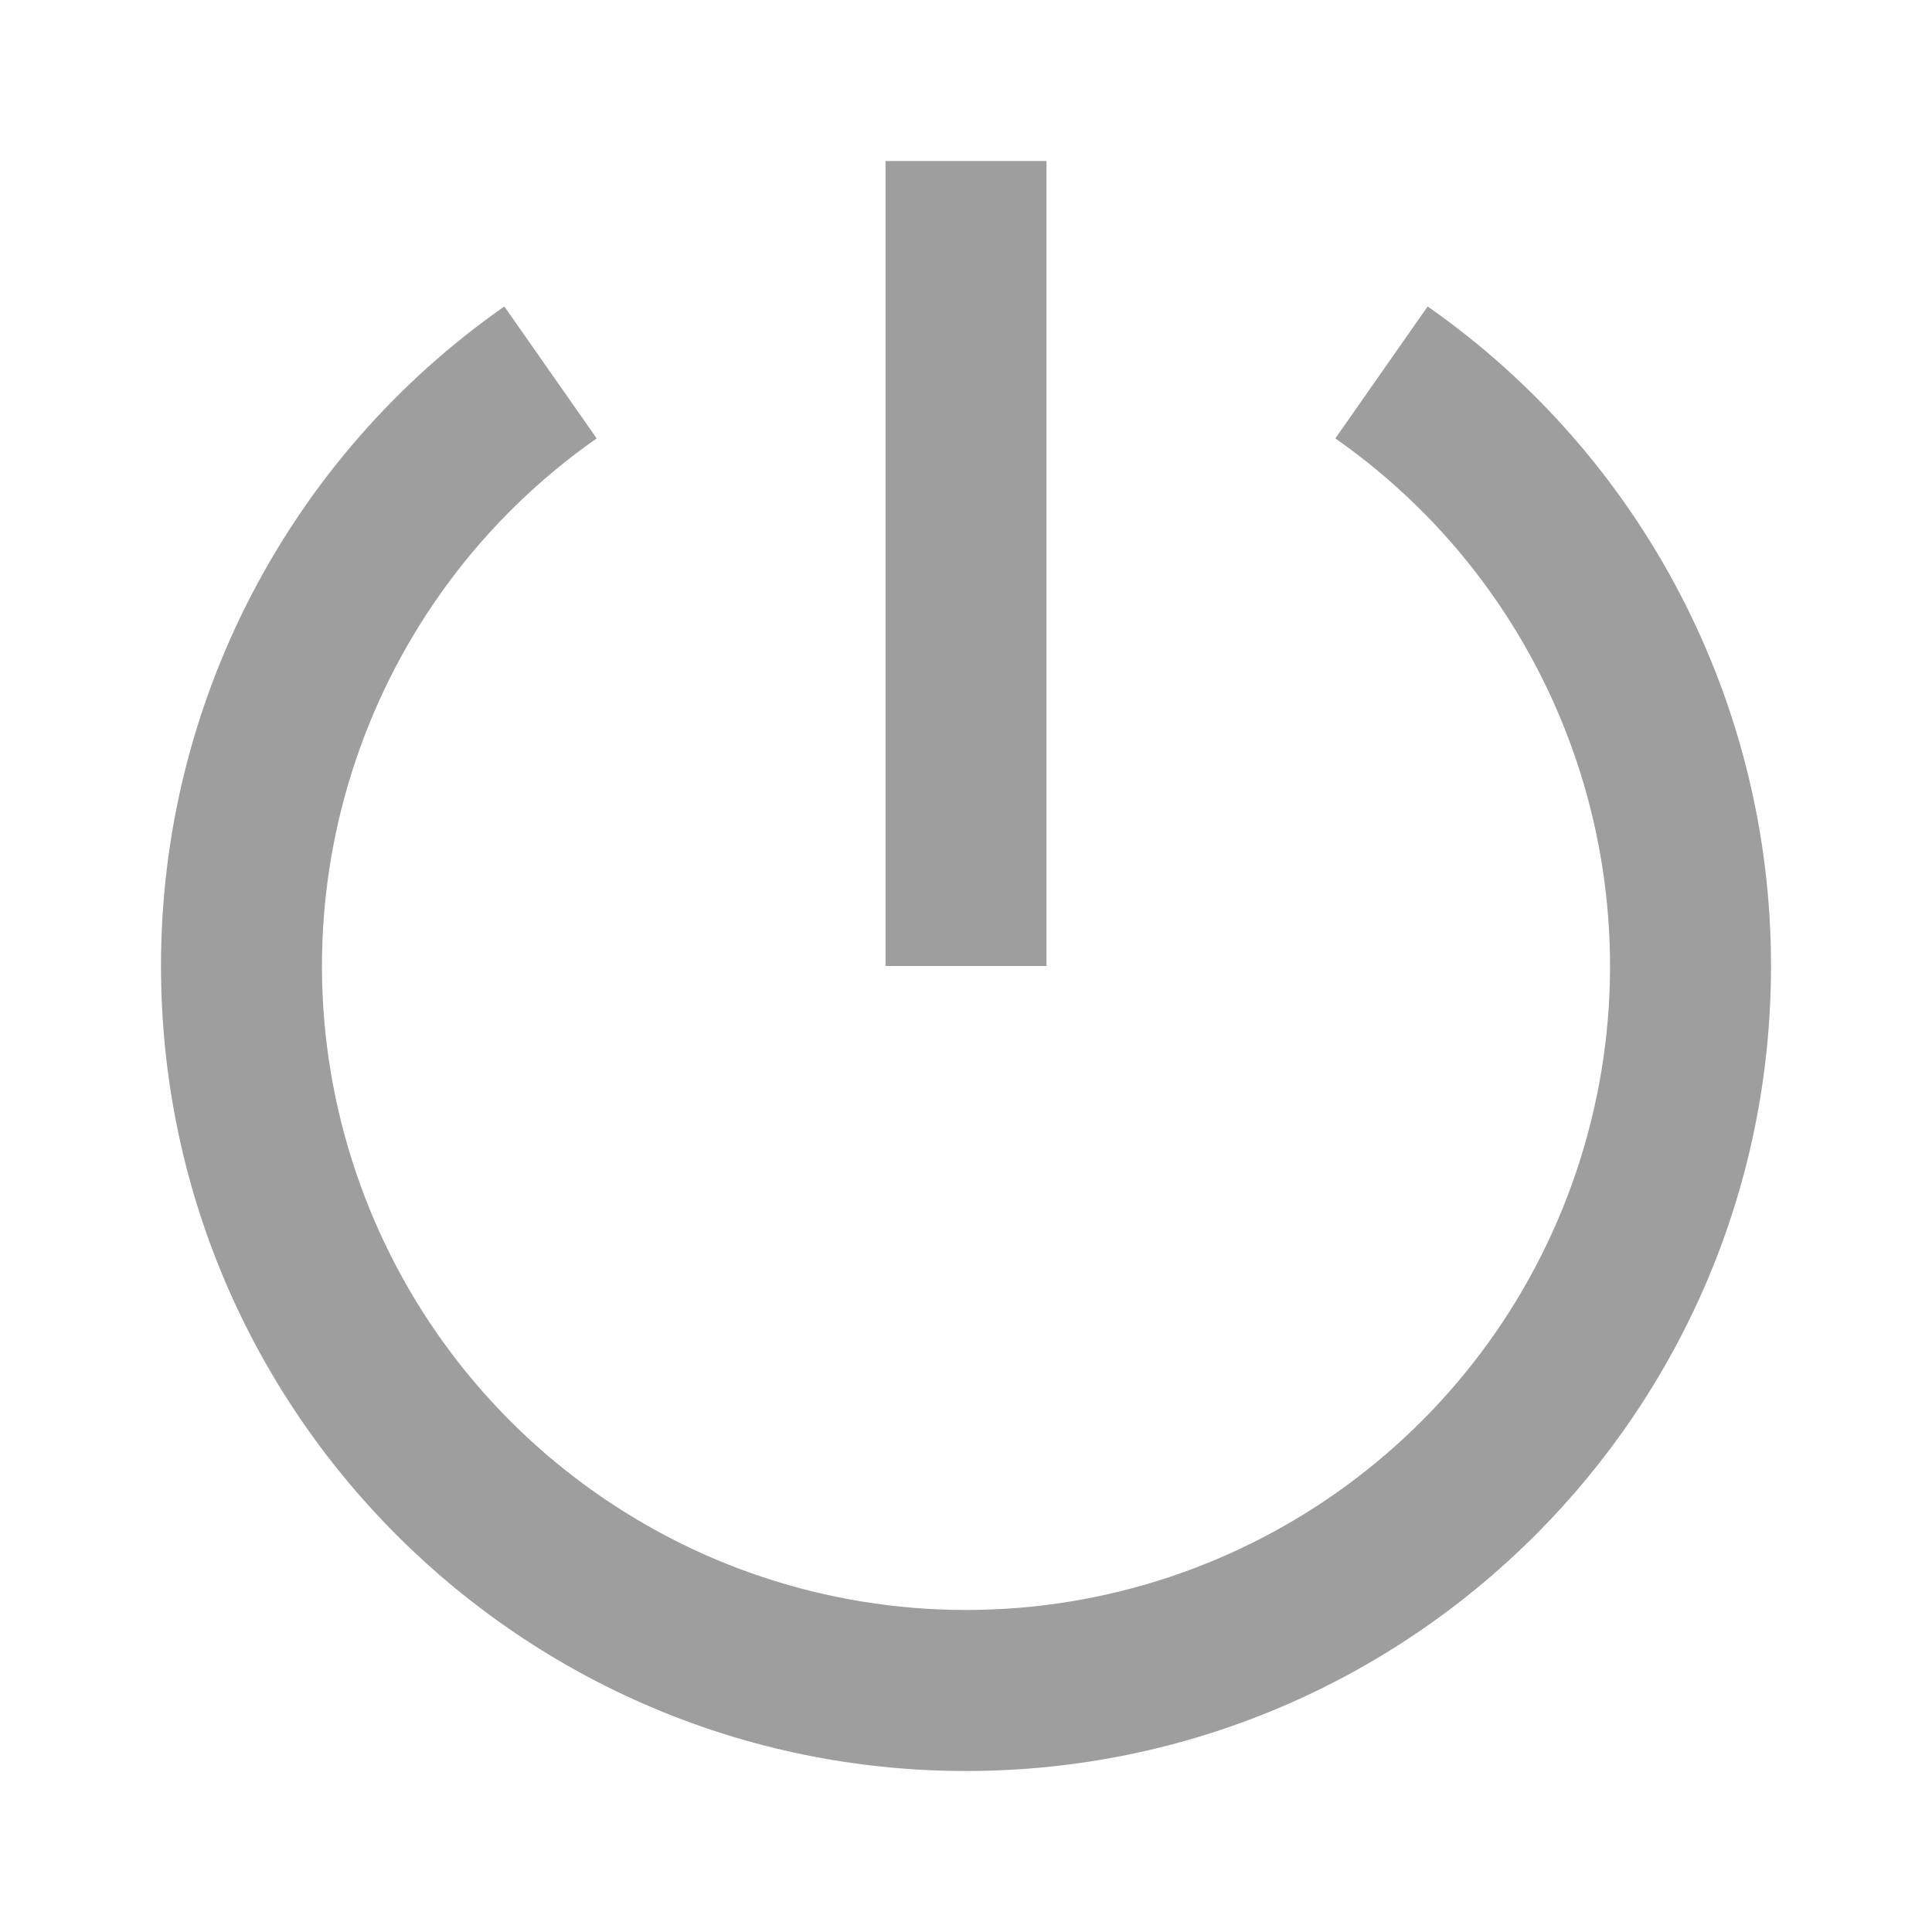
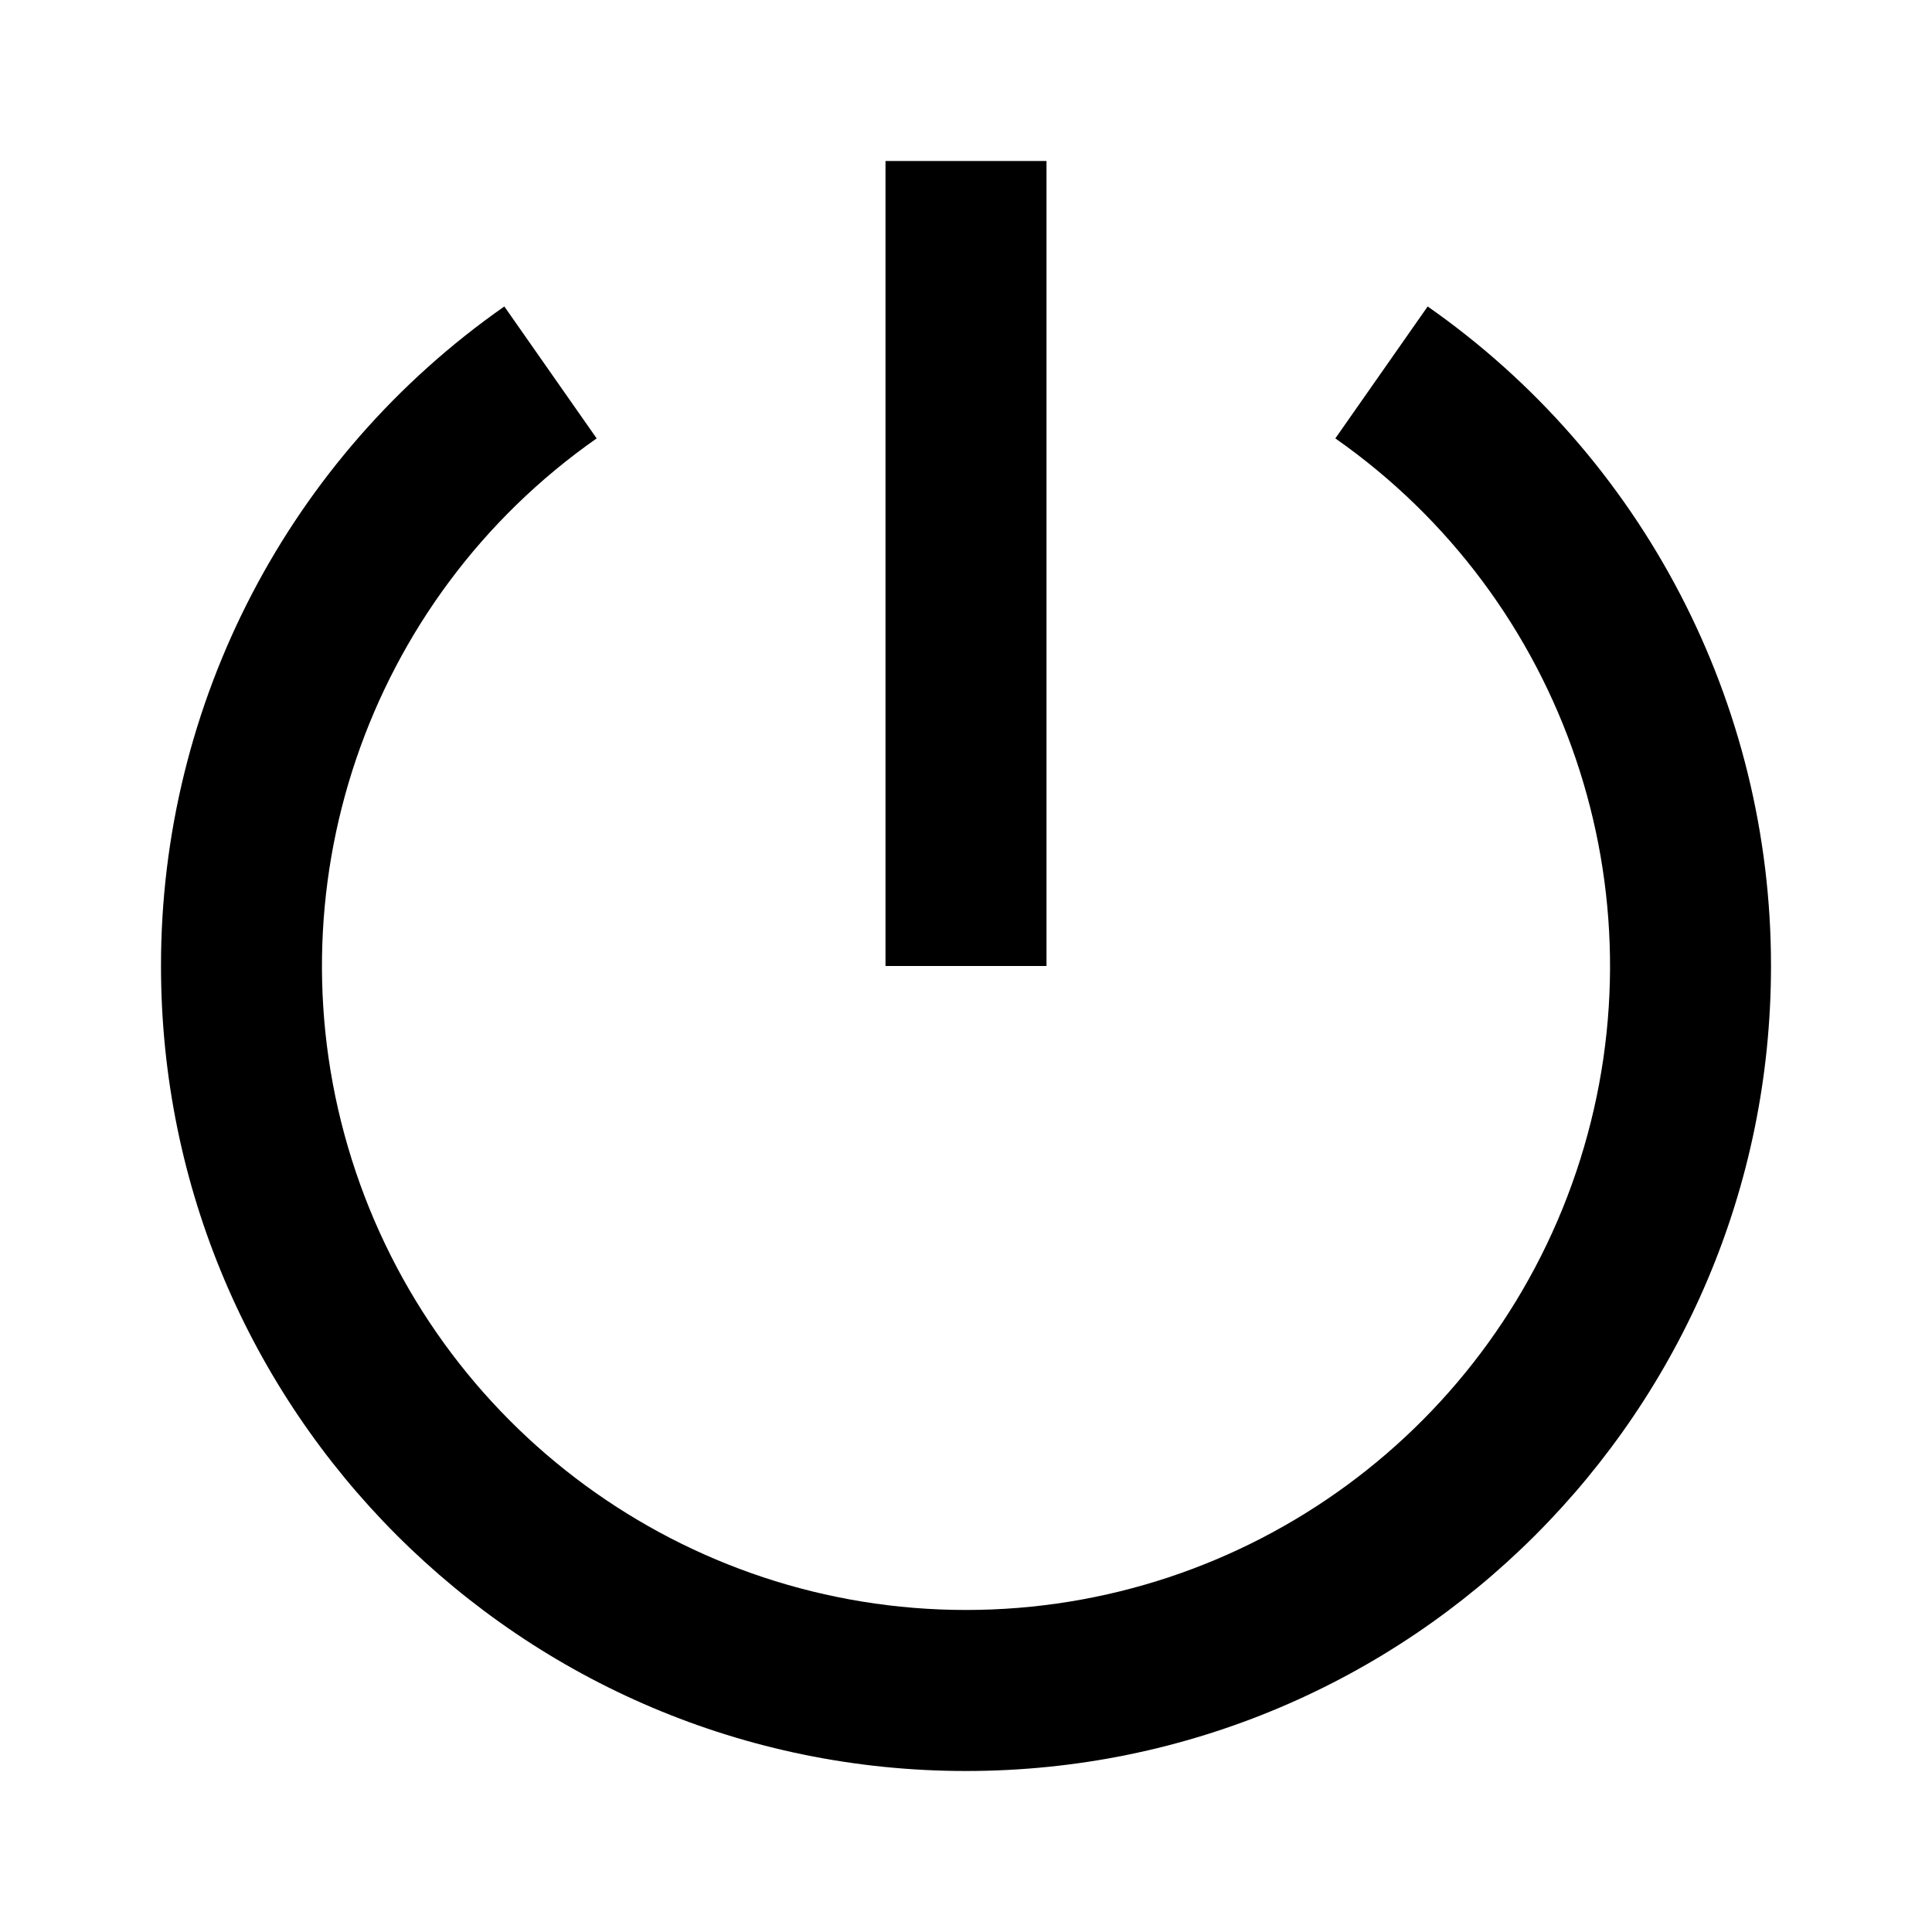
- <svg xmlns="http://www.w3.org/2000/svg" viewBox="0 0 24 24" width="24" height="24" fill="#9E9E9E">
+ <svg xmlns="http://www.w3.org/2000/svg" viewBox="0 0 24 24" width="24" height="24" fill="currentColor">
  <path fill="none" d="M0 0h24v24H0z" />
  <path d="M6.265 3.807l1.147 1.639a8 8 0 1 0 9.176 0l1.147-1.639A9.988 9.988 0 0 1 22 12c0 5.523-4.477 10-10 10S2 17.523 2 12a9.988 9.988 0 0 1 4.265-8.193zM11 12V2h2v10h-2z" />
</svg>
